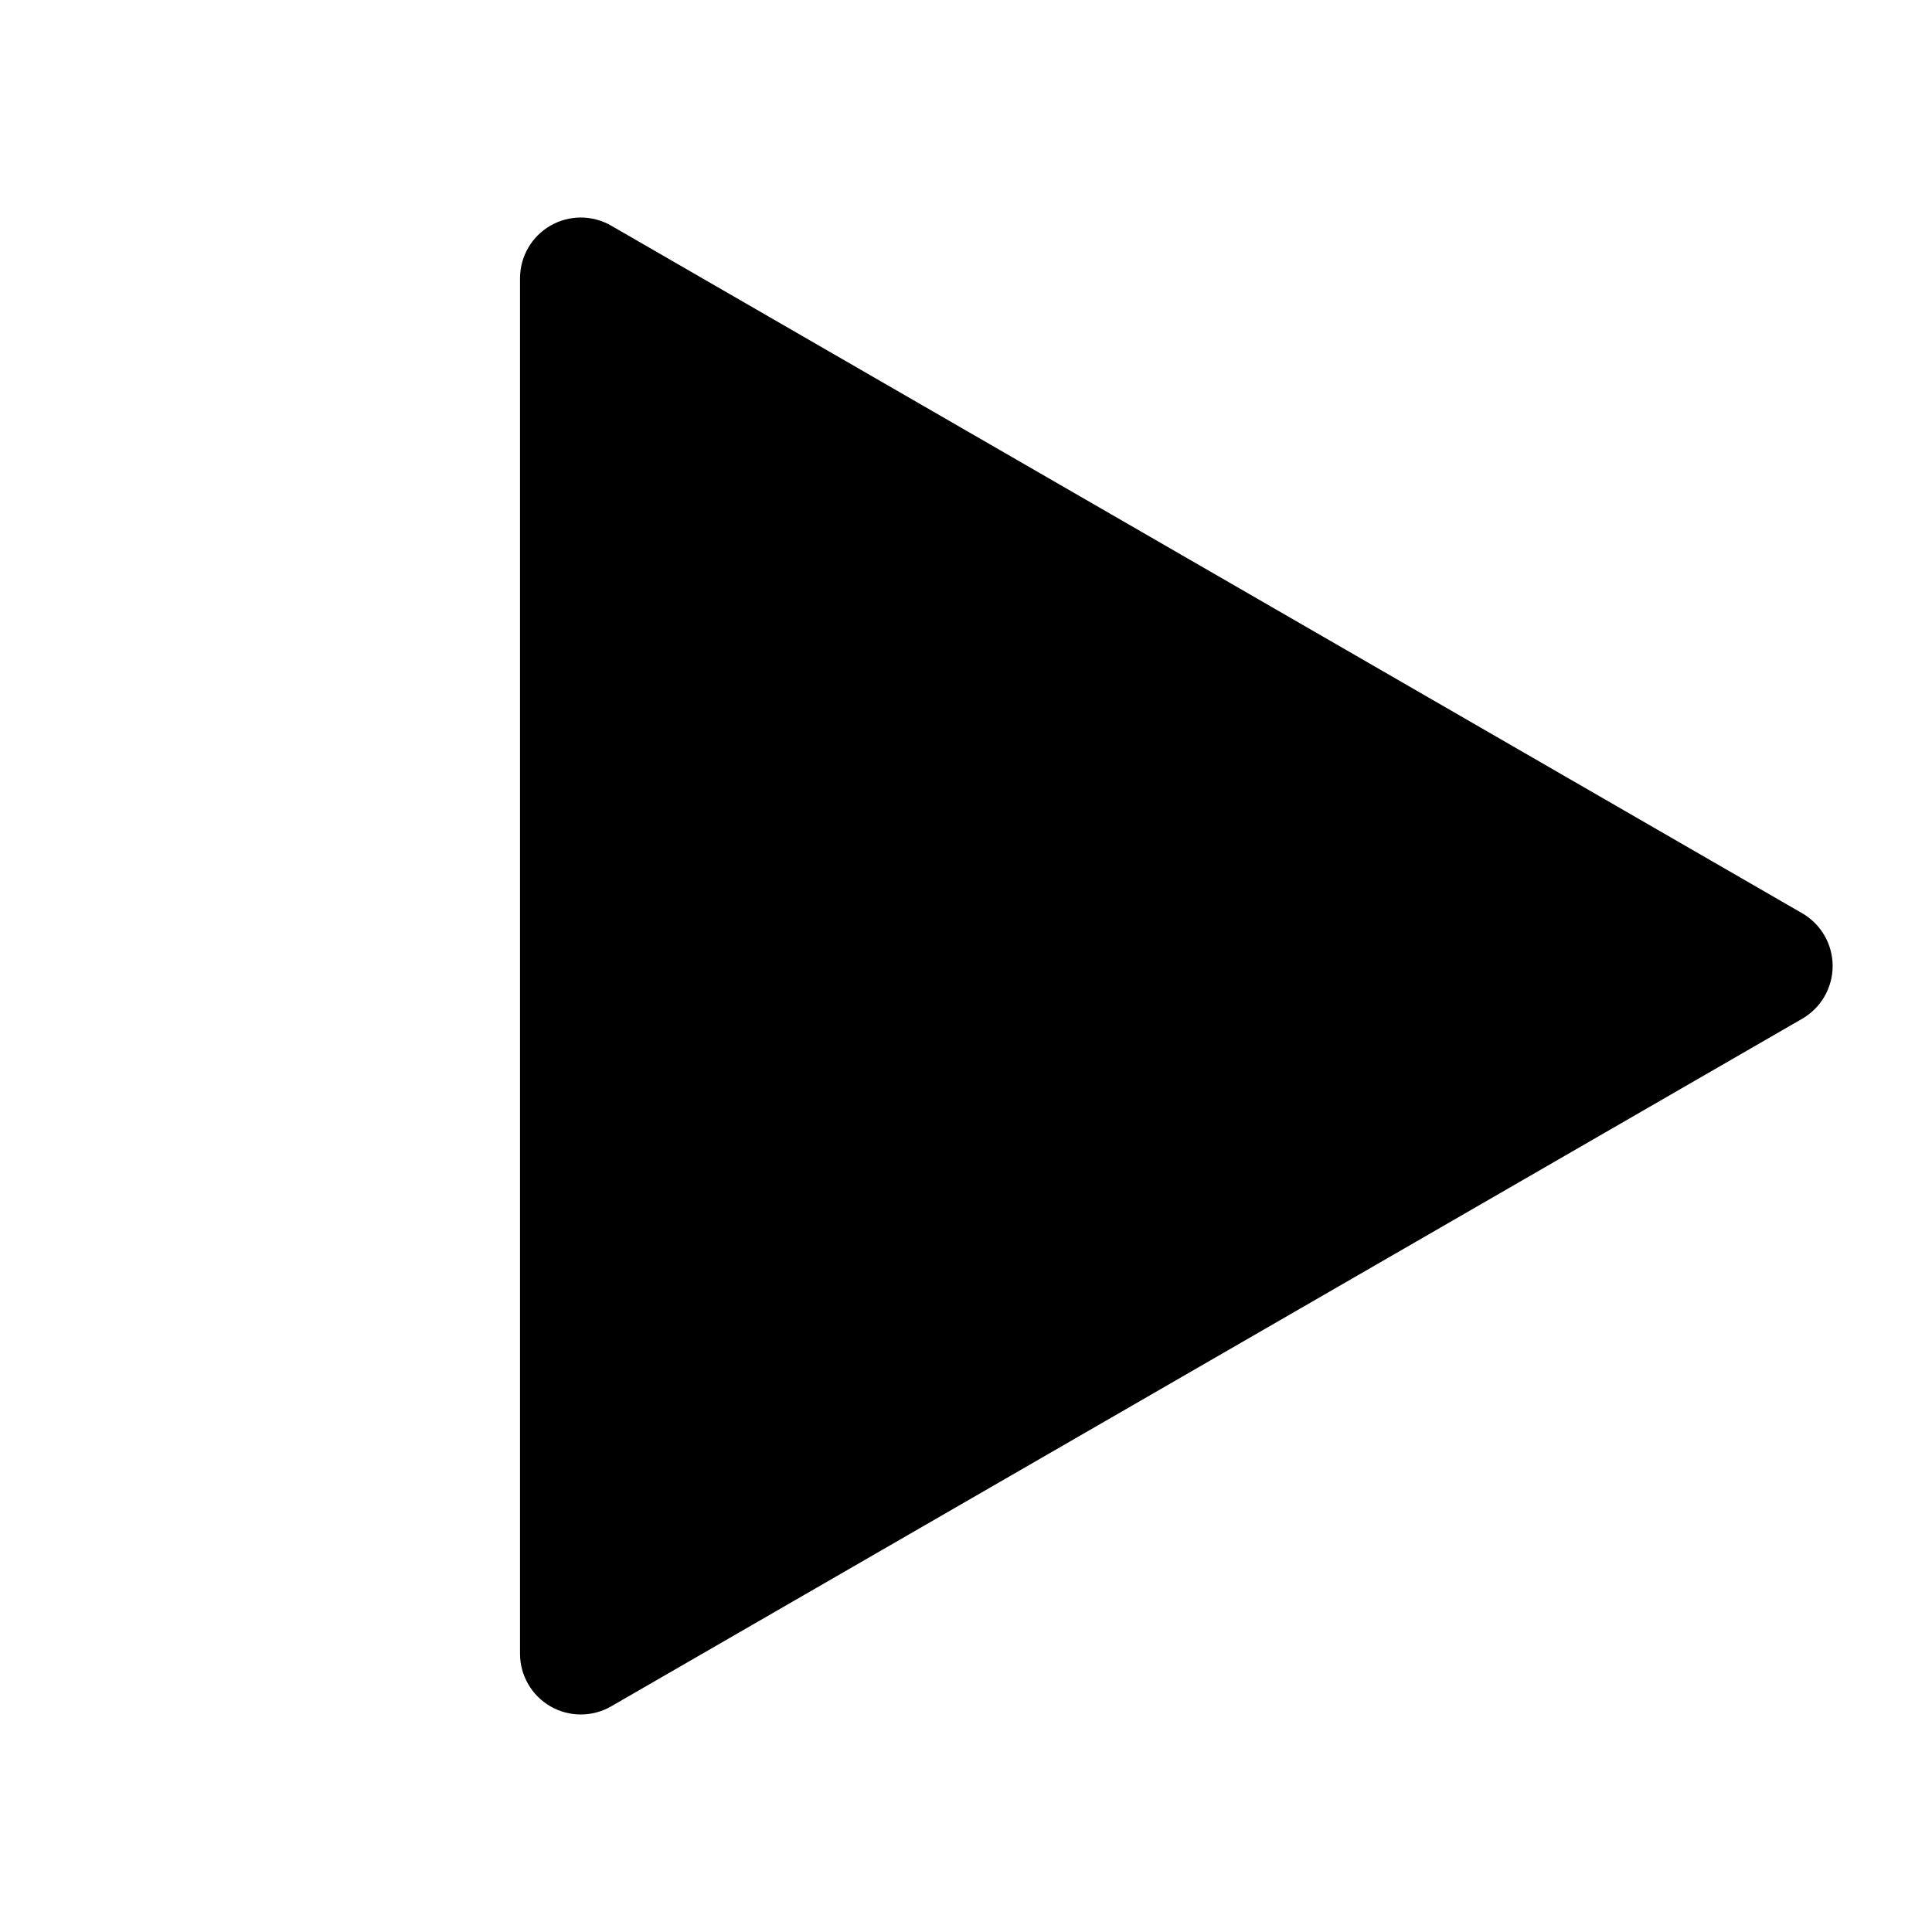
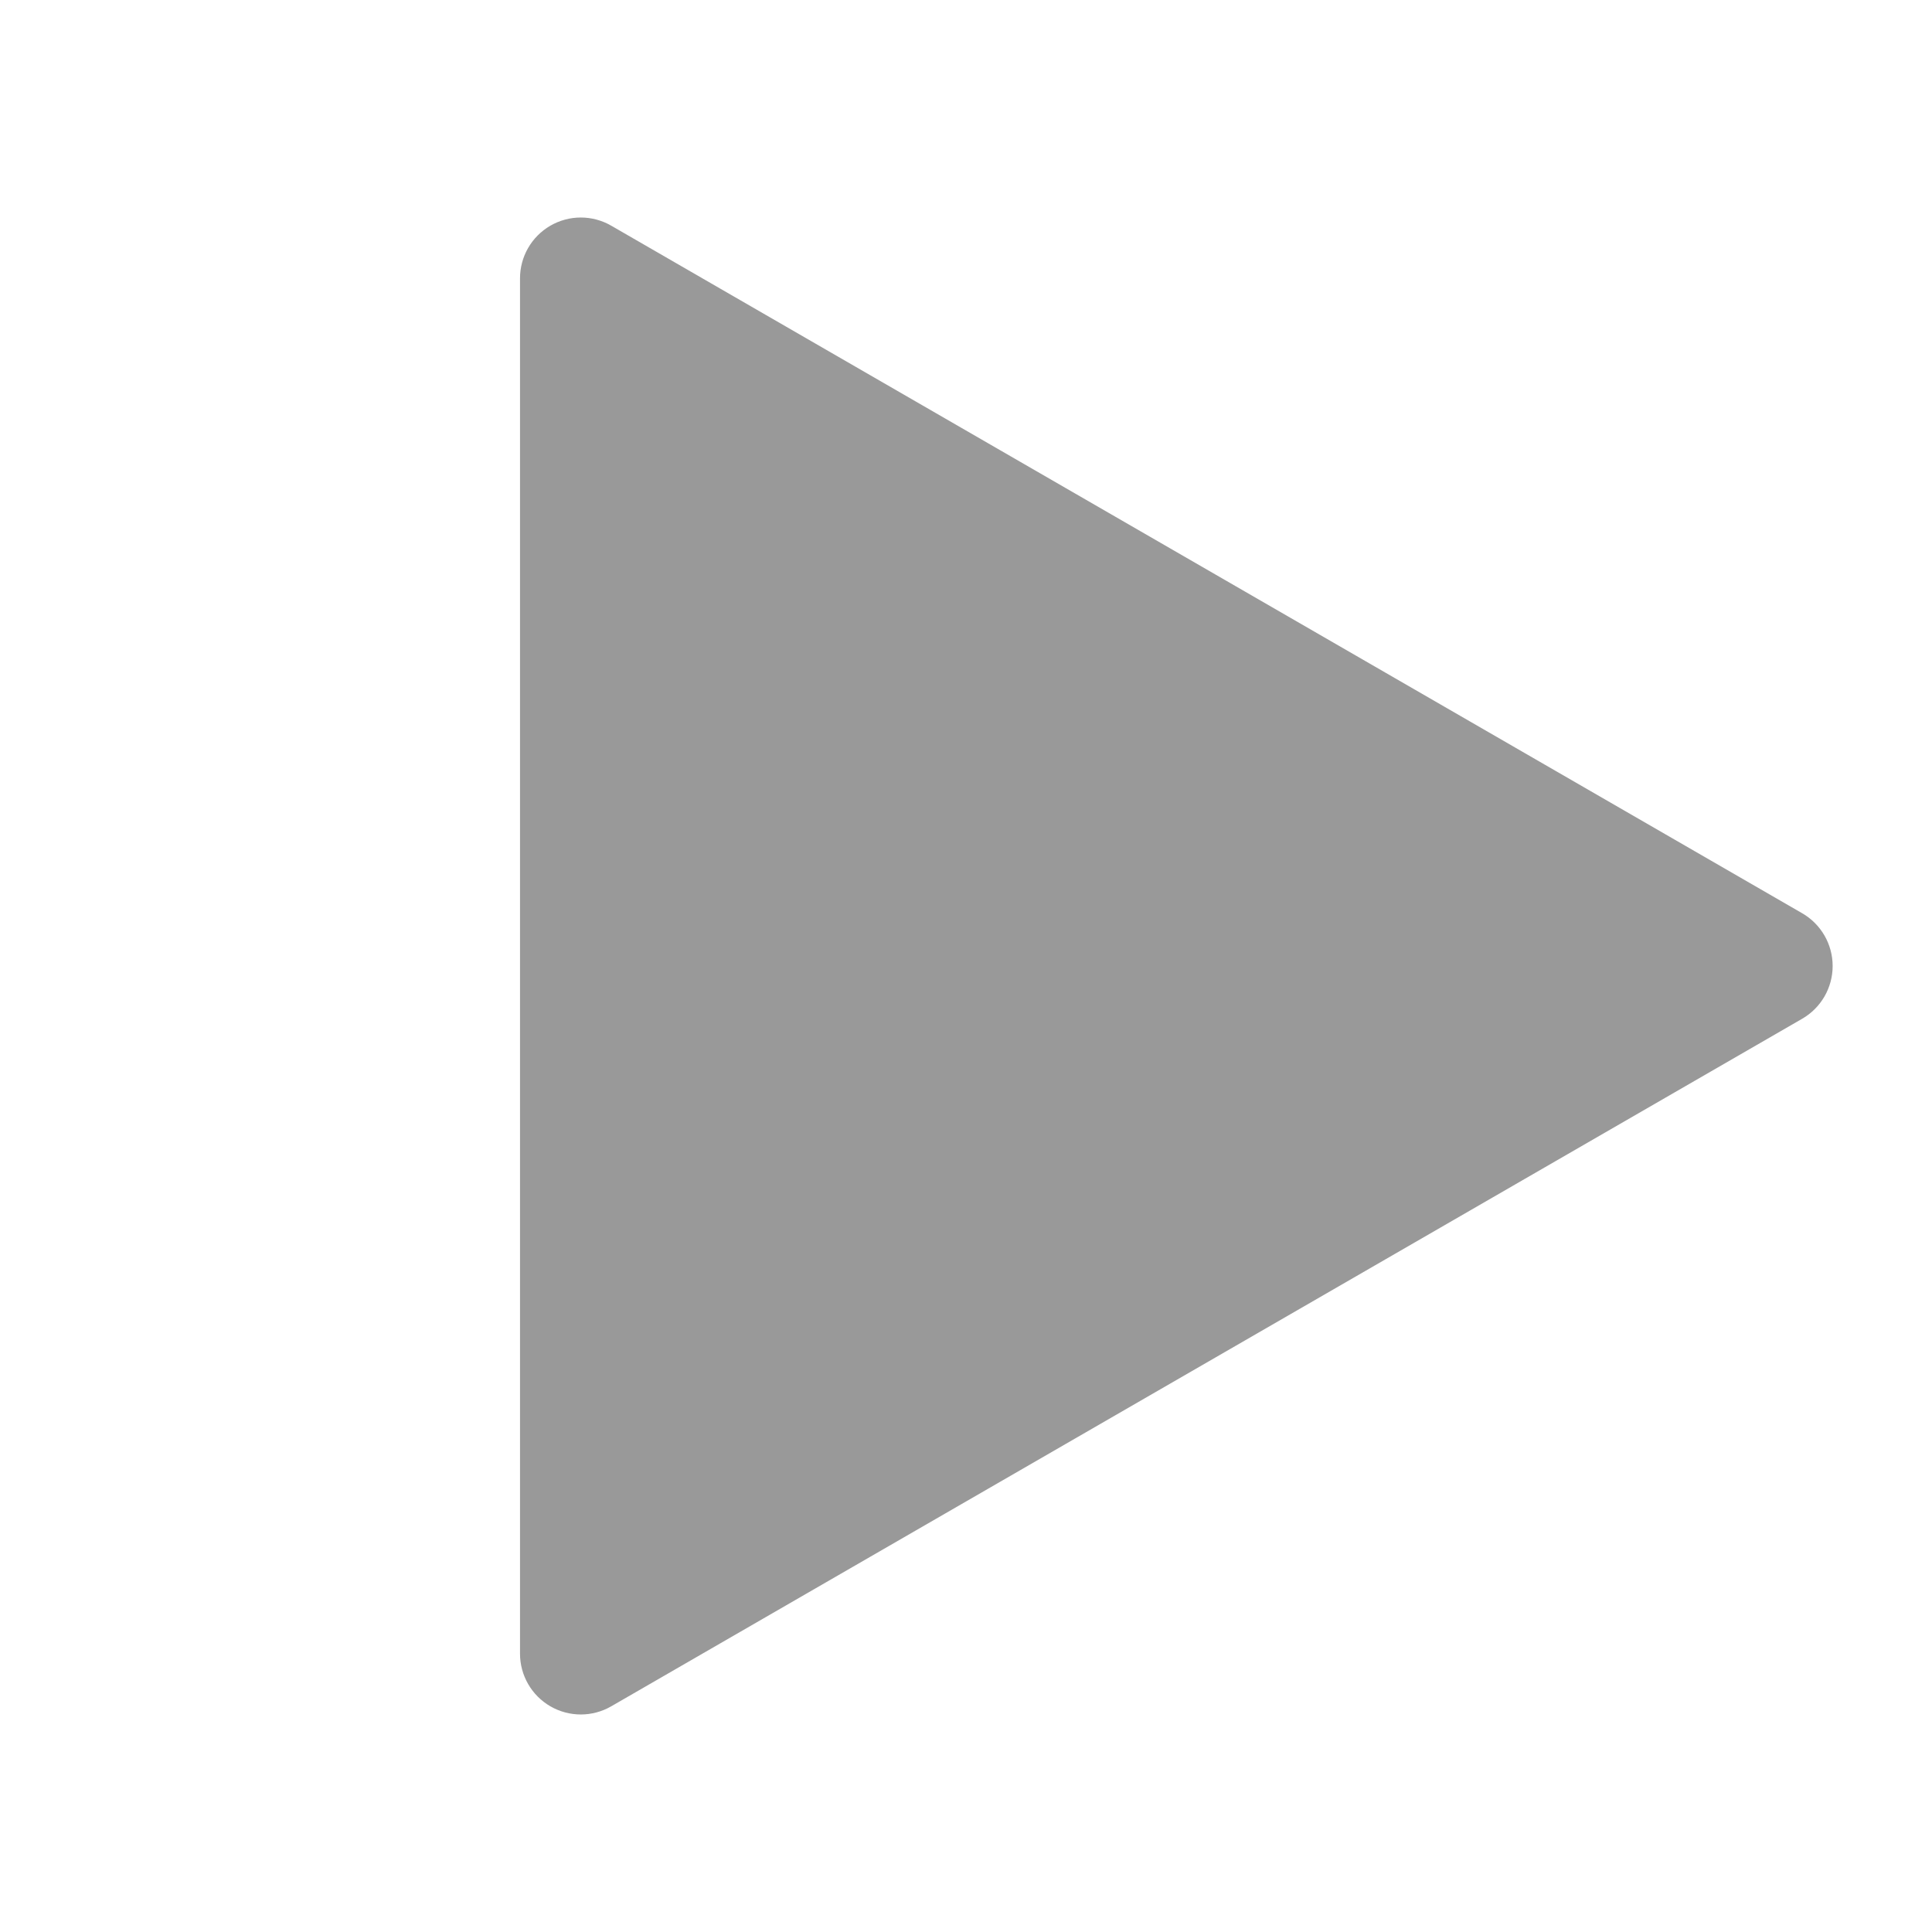
- <svg xmlns="http://www.w3.org/2000/svg" viewBox="0 0 160.5 160.5">
+ <svg xmlns="http://www.w3.org/2000/svg" viewBox="0 0 160.5 160.5" style="fill: #999">
  <path d="M149.72,75.87,50.78,18.75a5.05,5.05,0,0,0-7.58,4.38V137.37a5.05,5.05,0,0,0,7.58,4.38l98.94-57.12A5.06,5.06,0,0,0,149.72,75.87Z" />
</svg>
